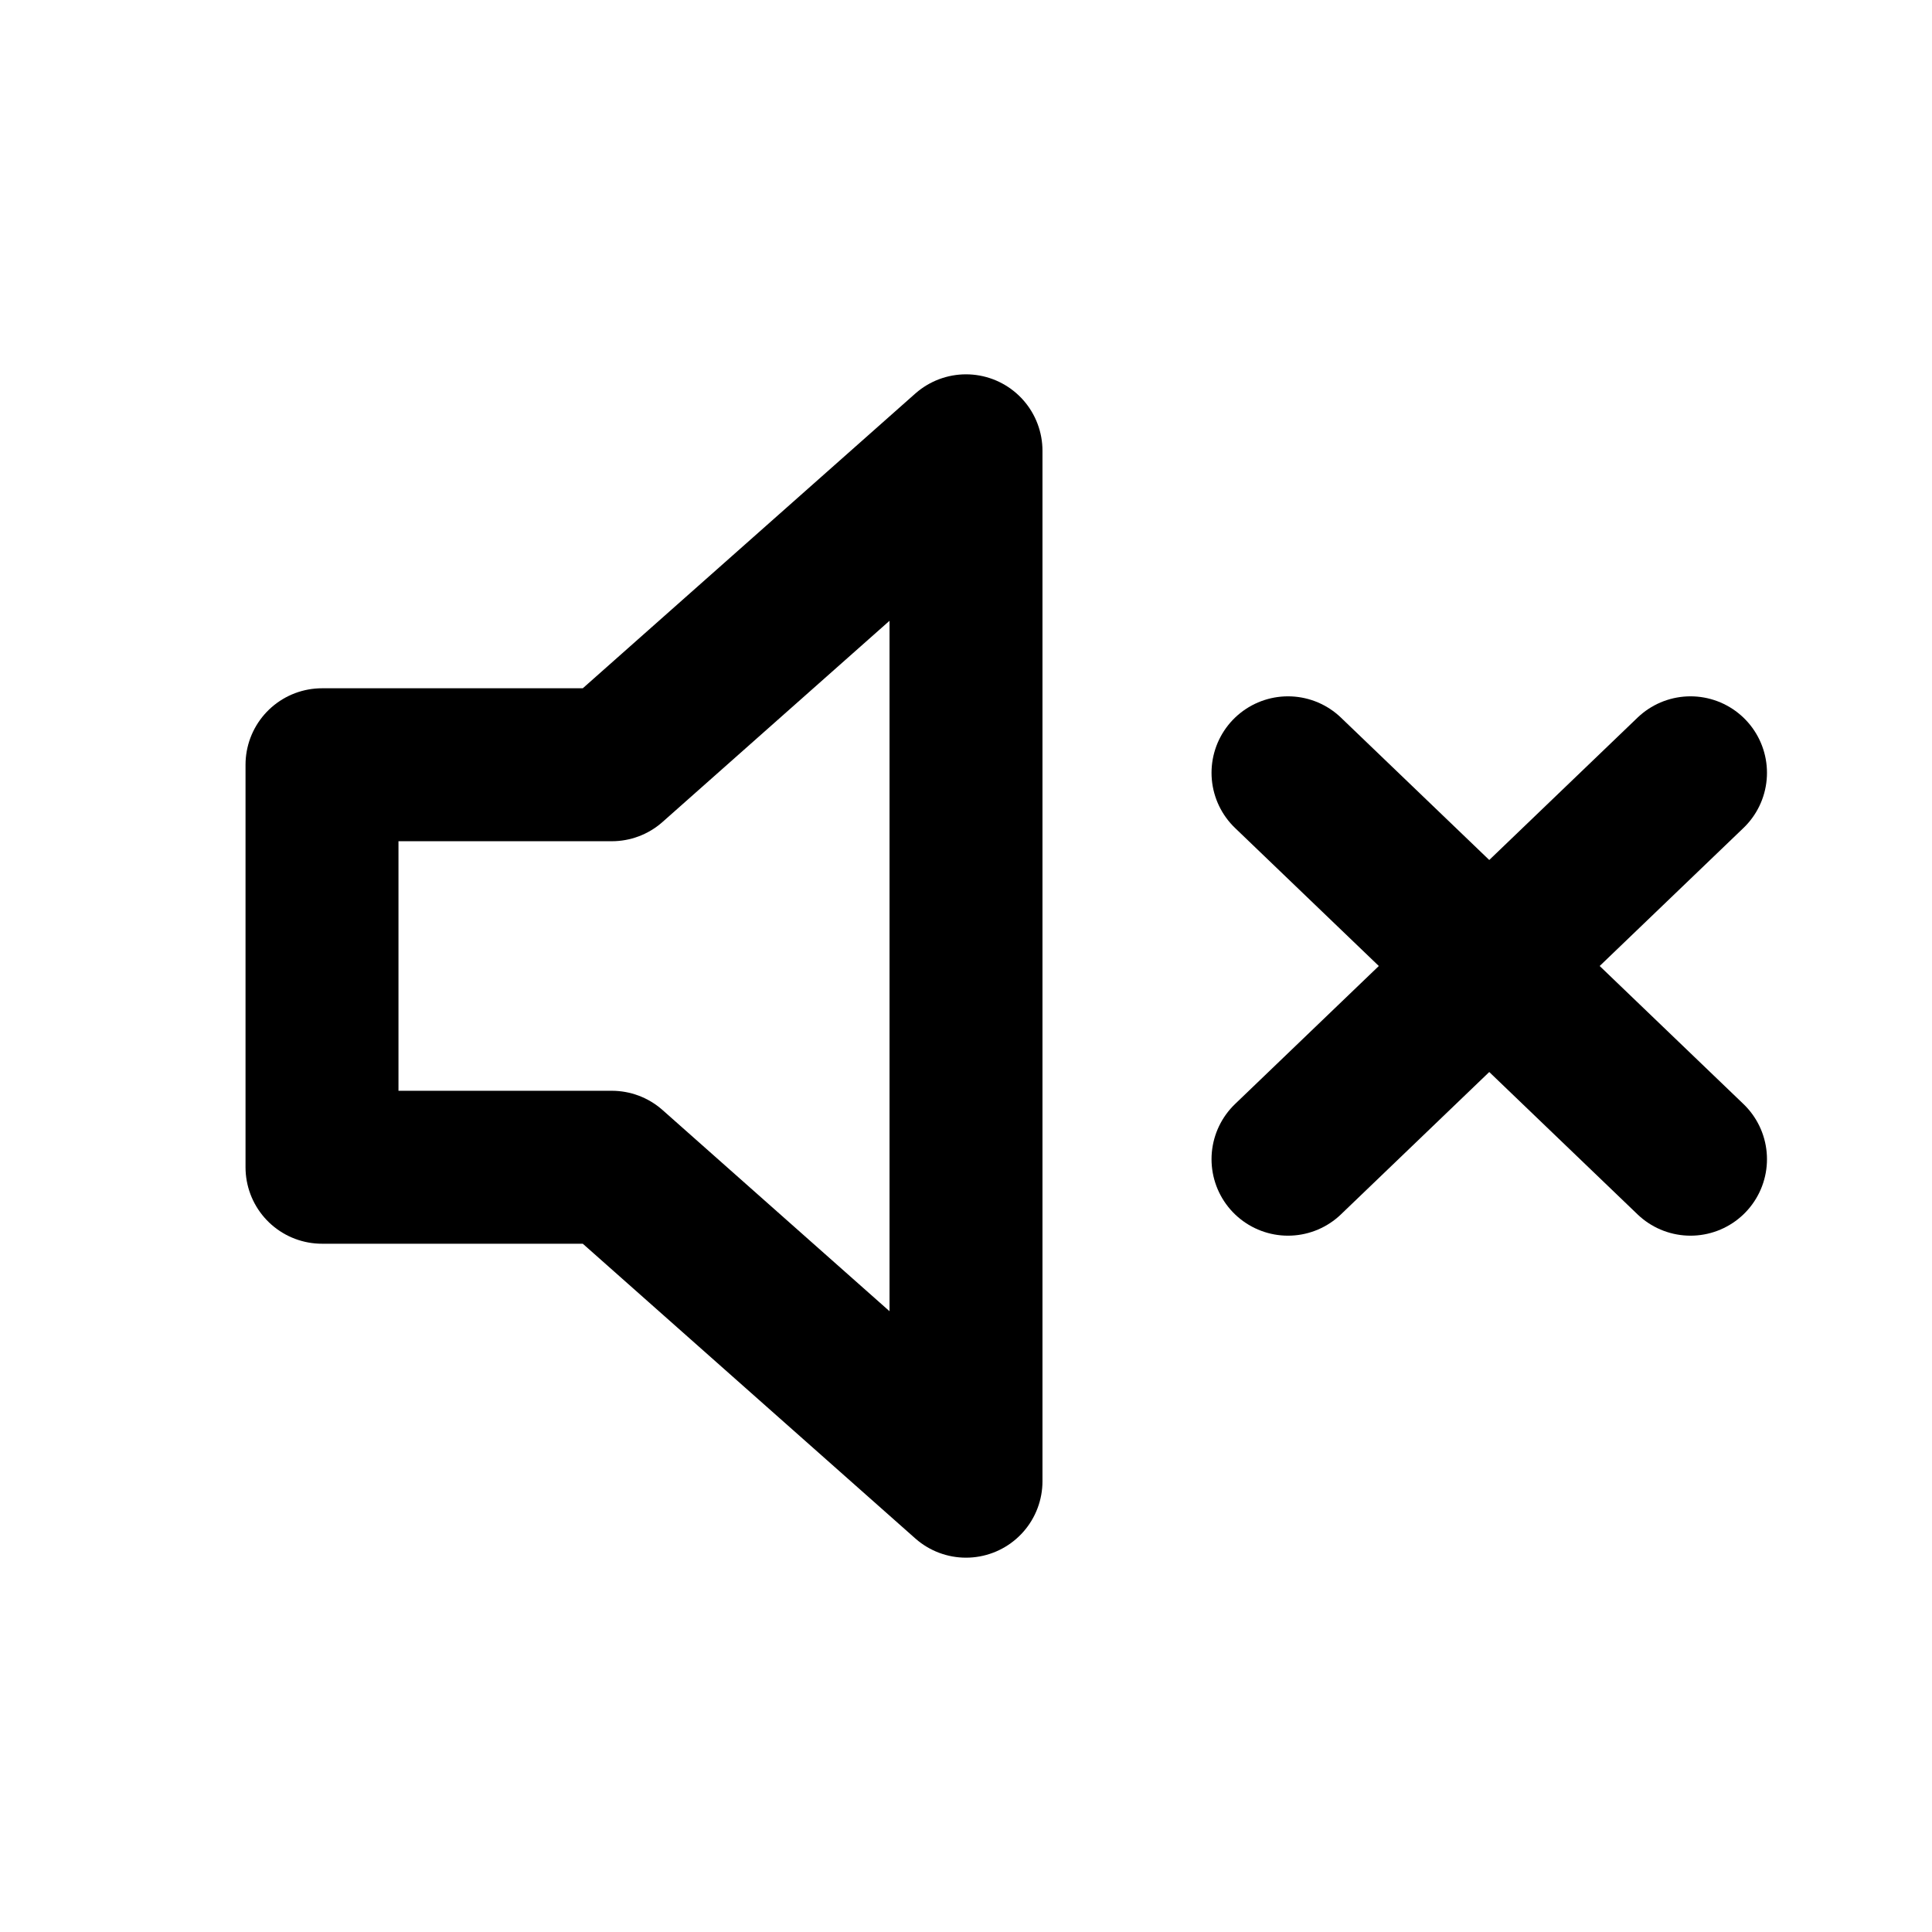
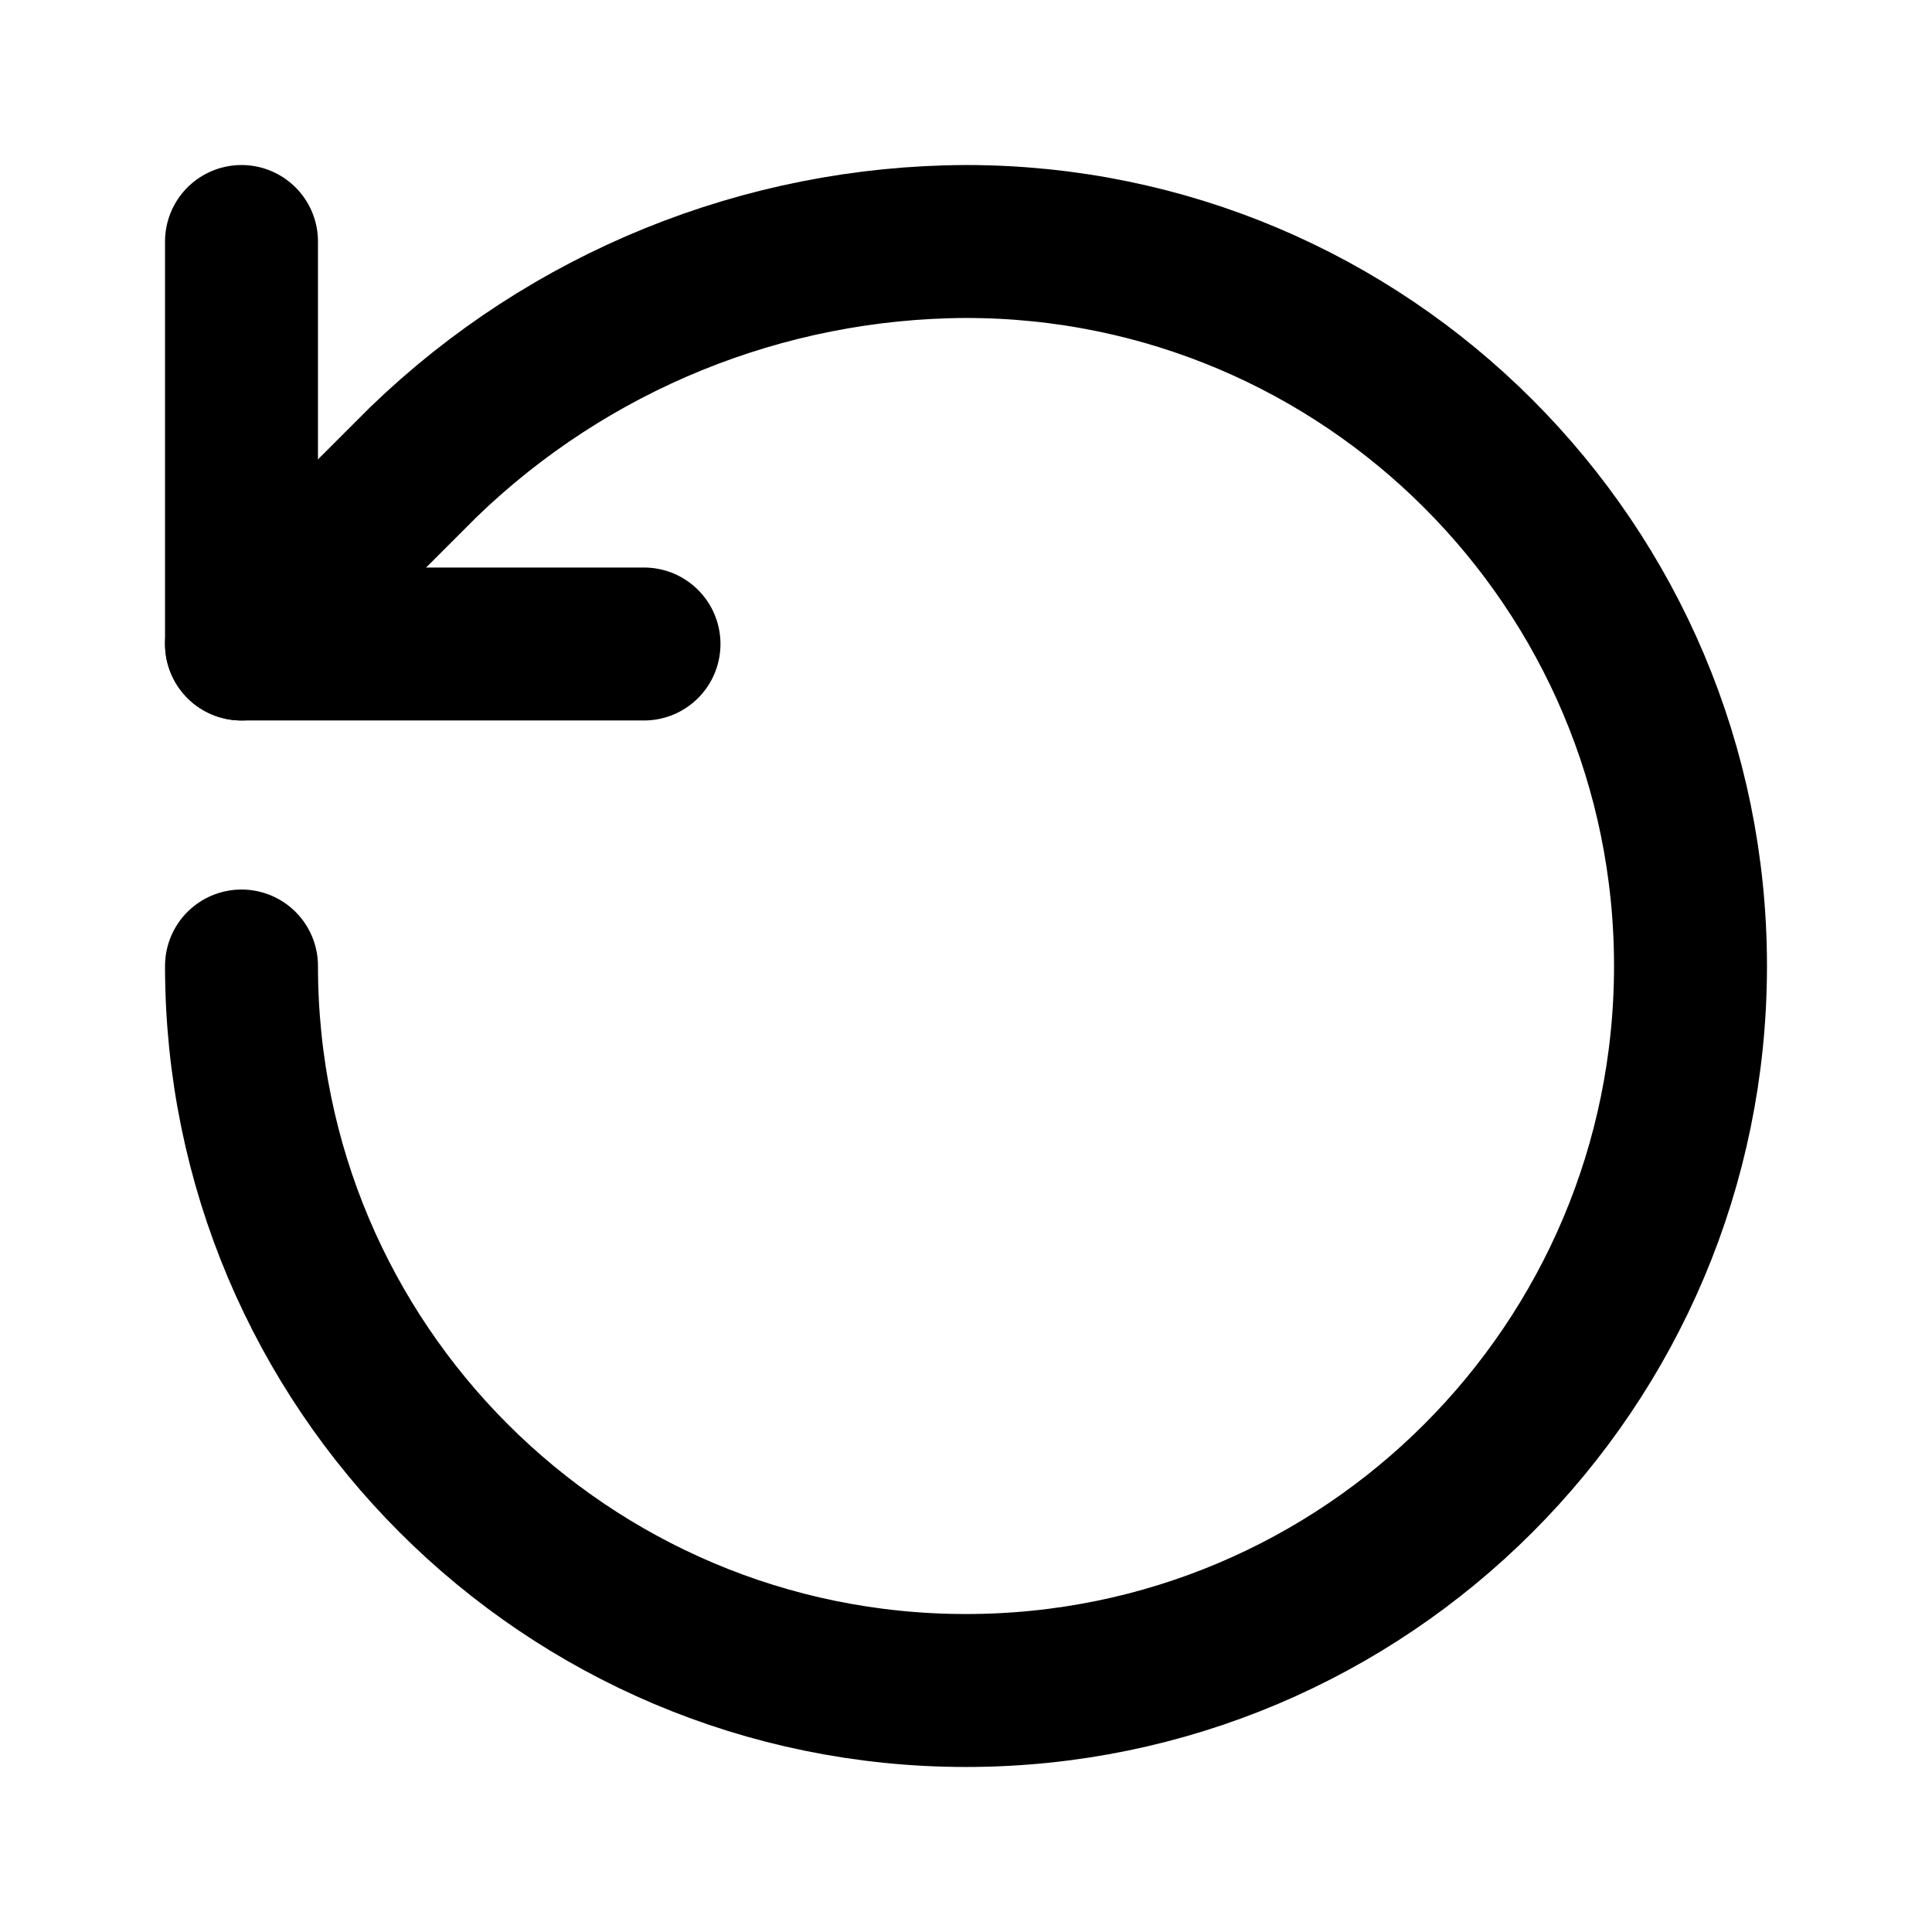
<svg xmlns="http://www.w3.org/2000/svg" viewBox="0 0 24 24" fill="none" stroke="currentColor" stroke-width="1.9" stroke-linecap="round" stroke-linejoin="round">
-   <path d="M4 9.5h3.6L12 5.6v12.8L7.6 14.5H4z" />
-   <path d="M16 9.6l5 4.8M21 9.6l-5 4.8" />
+   <path d="M3 12a9 9 0 1 0 9-9 9.75 9.75 0 0 0-6.74 2.74L3 8" />
+   <path d="M3 3v5h5" />
</svg>
